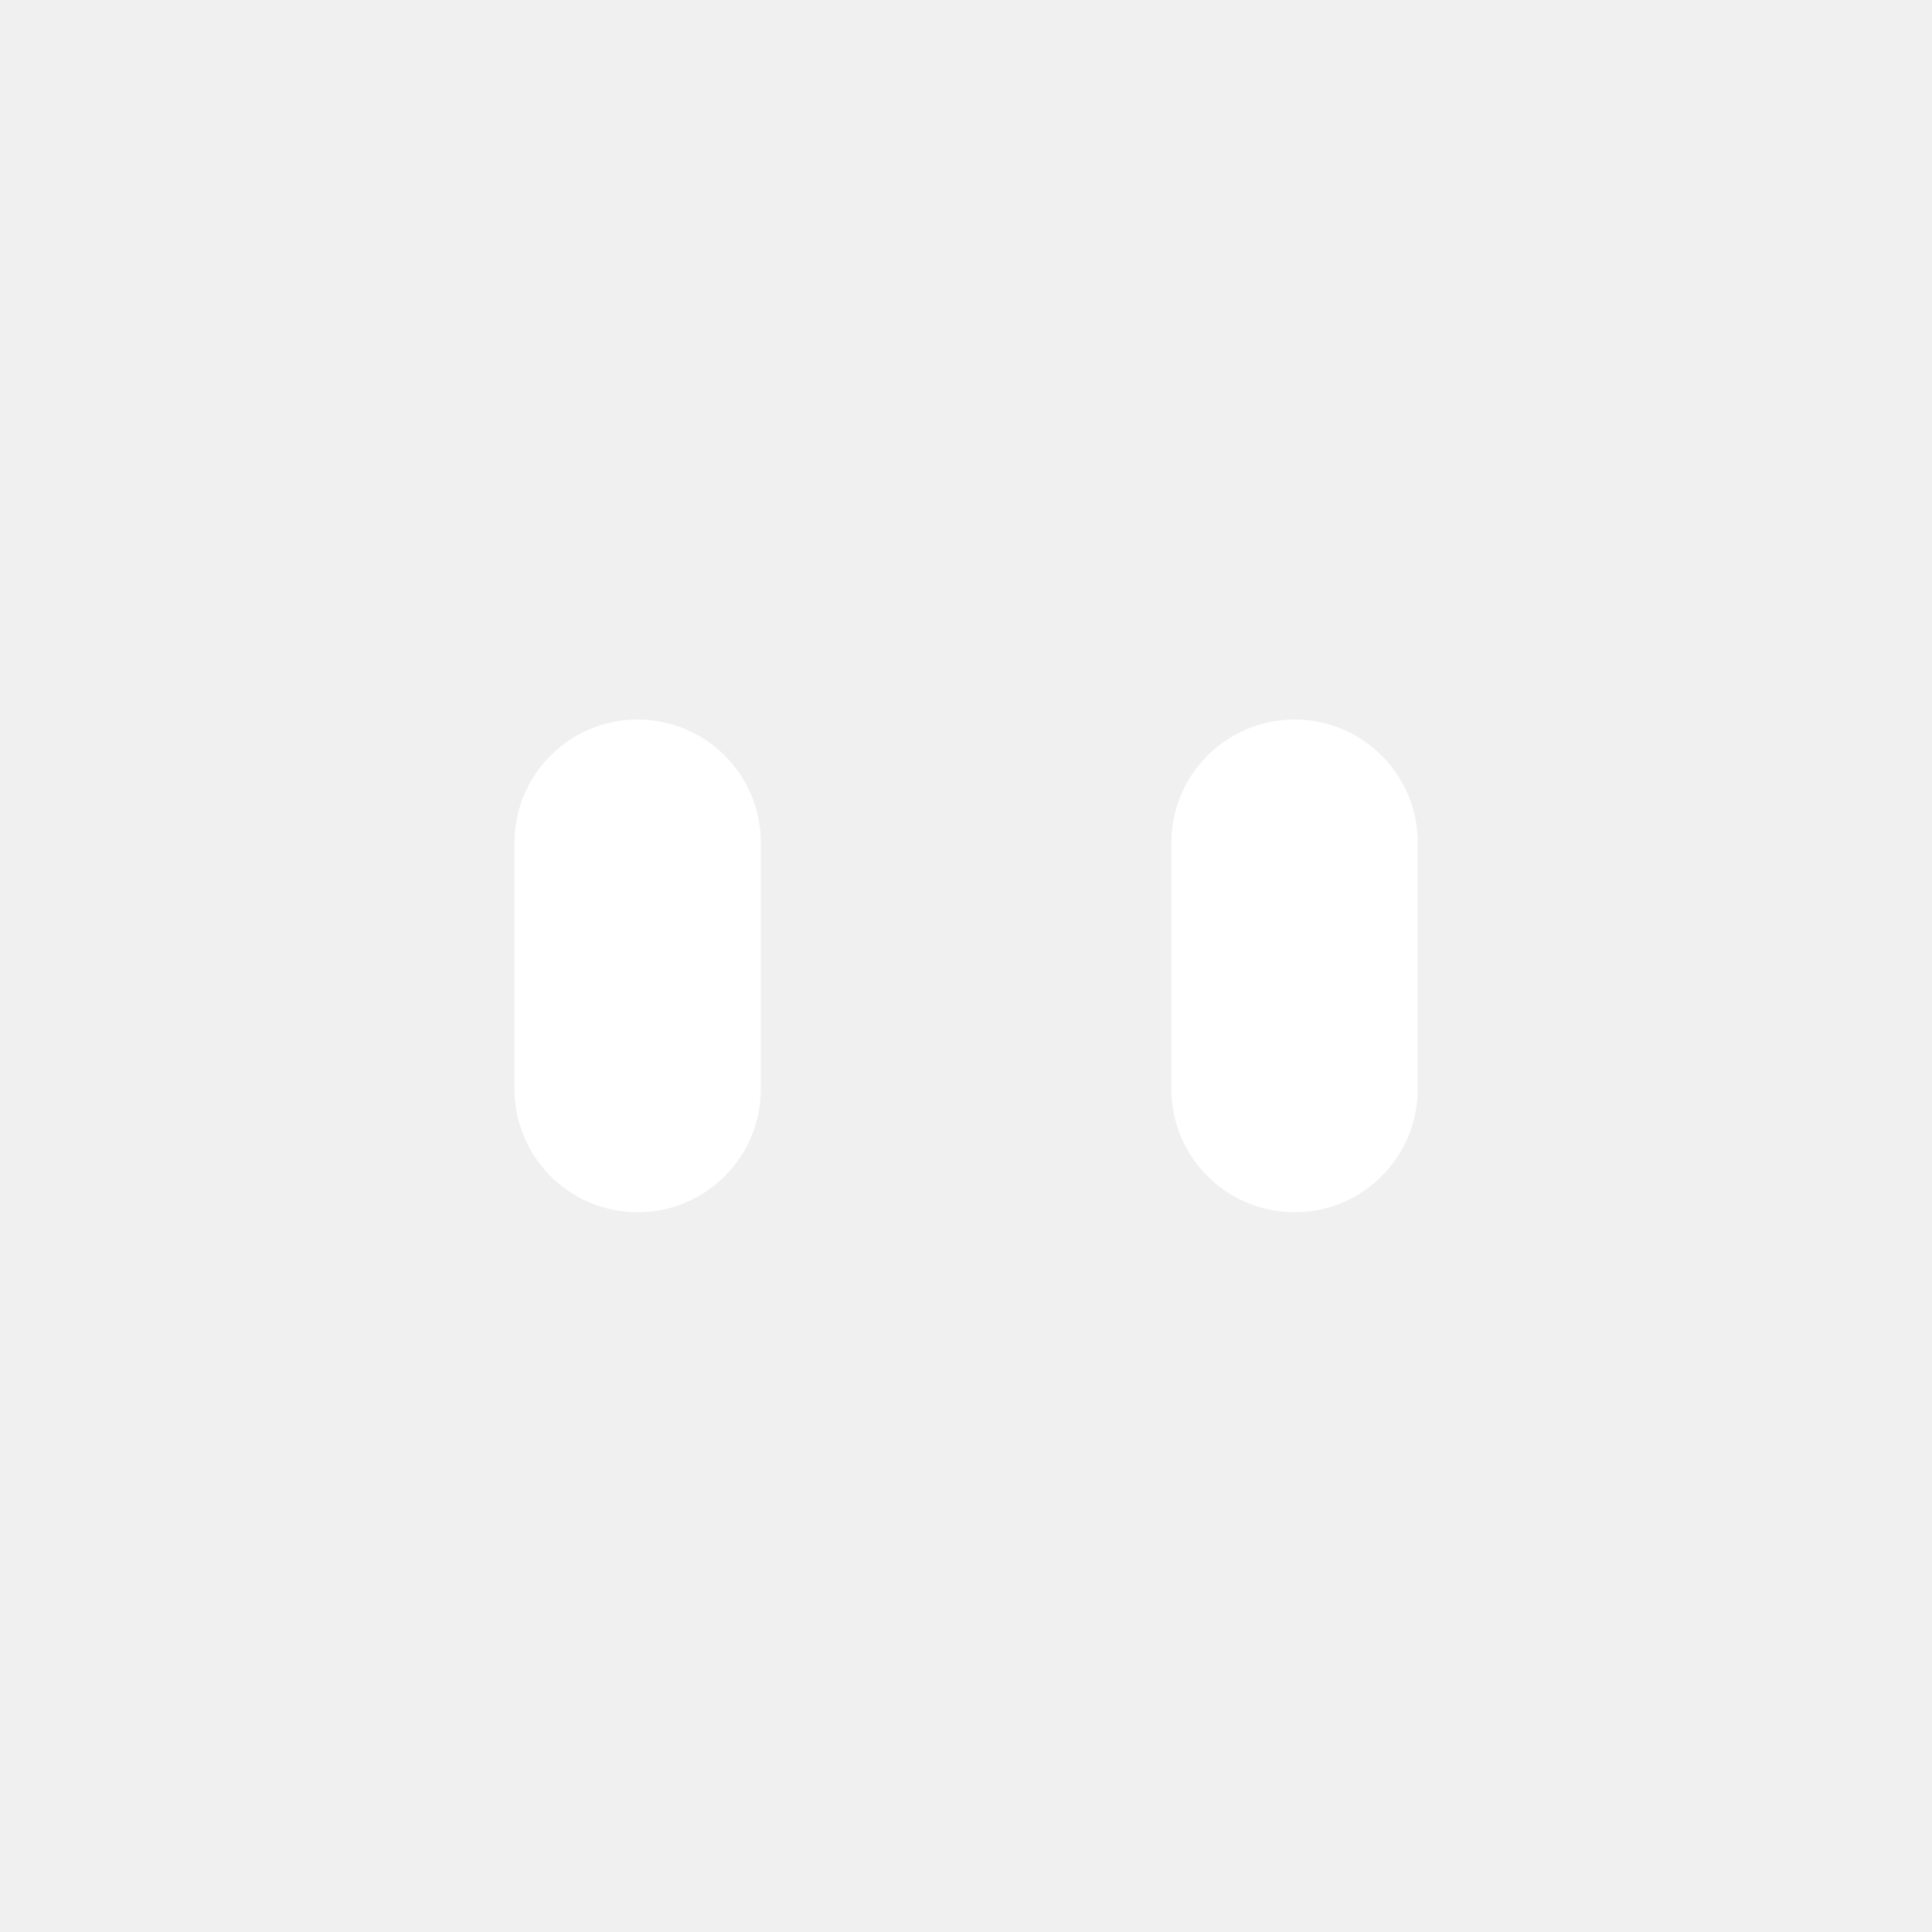
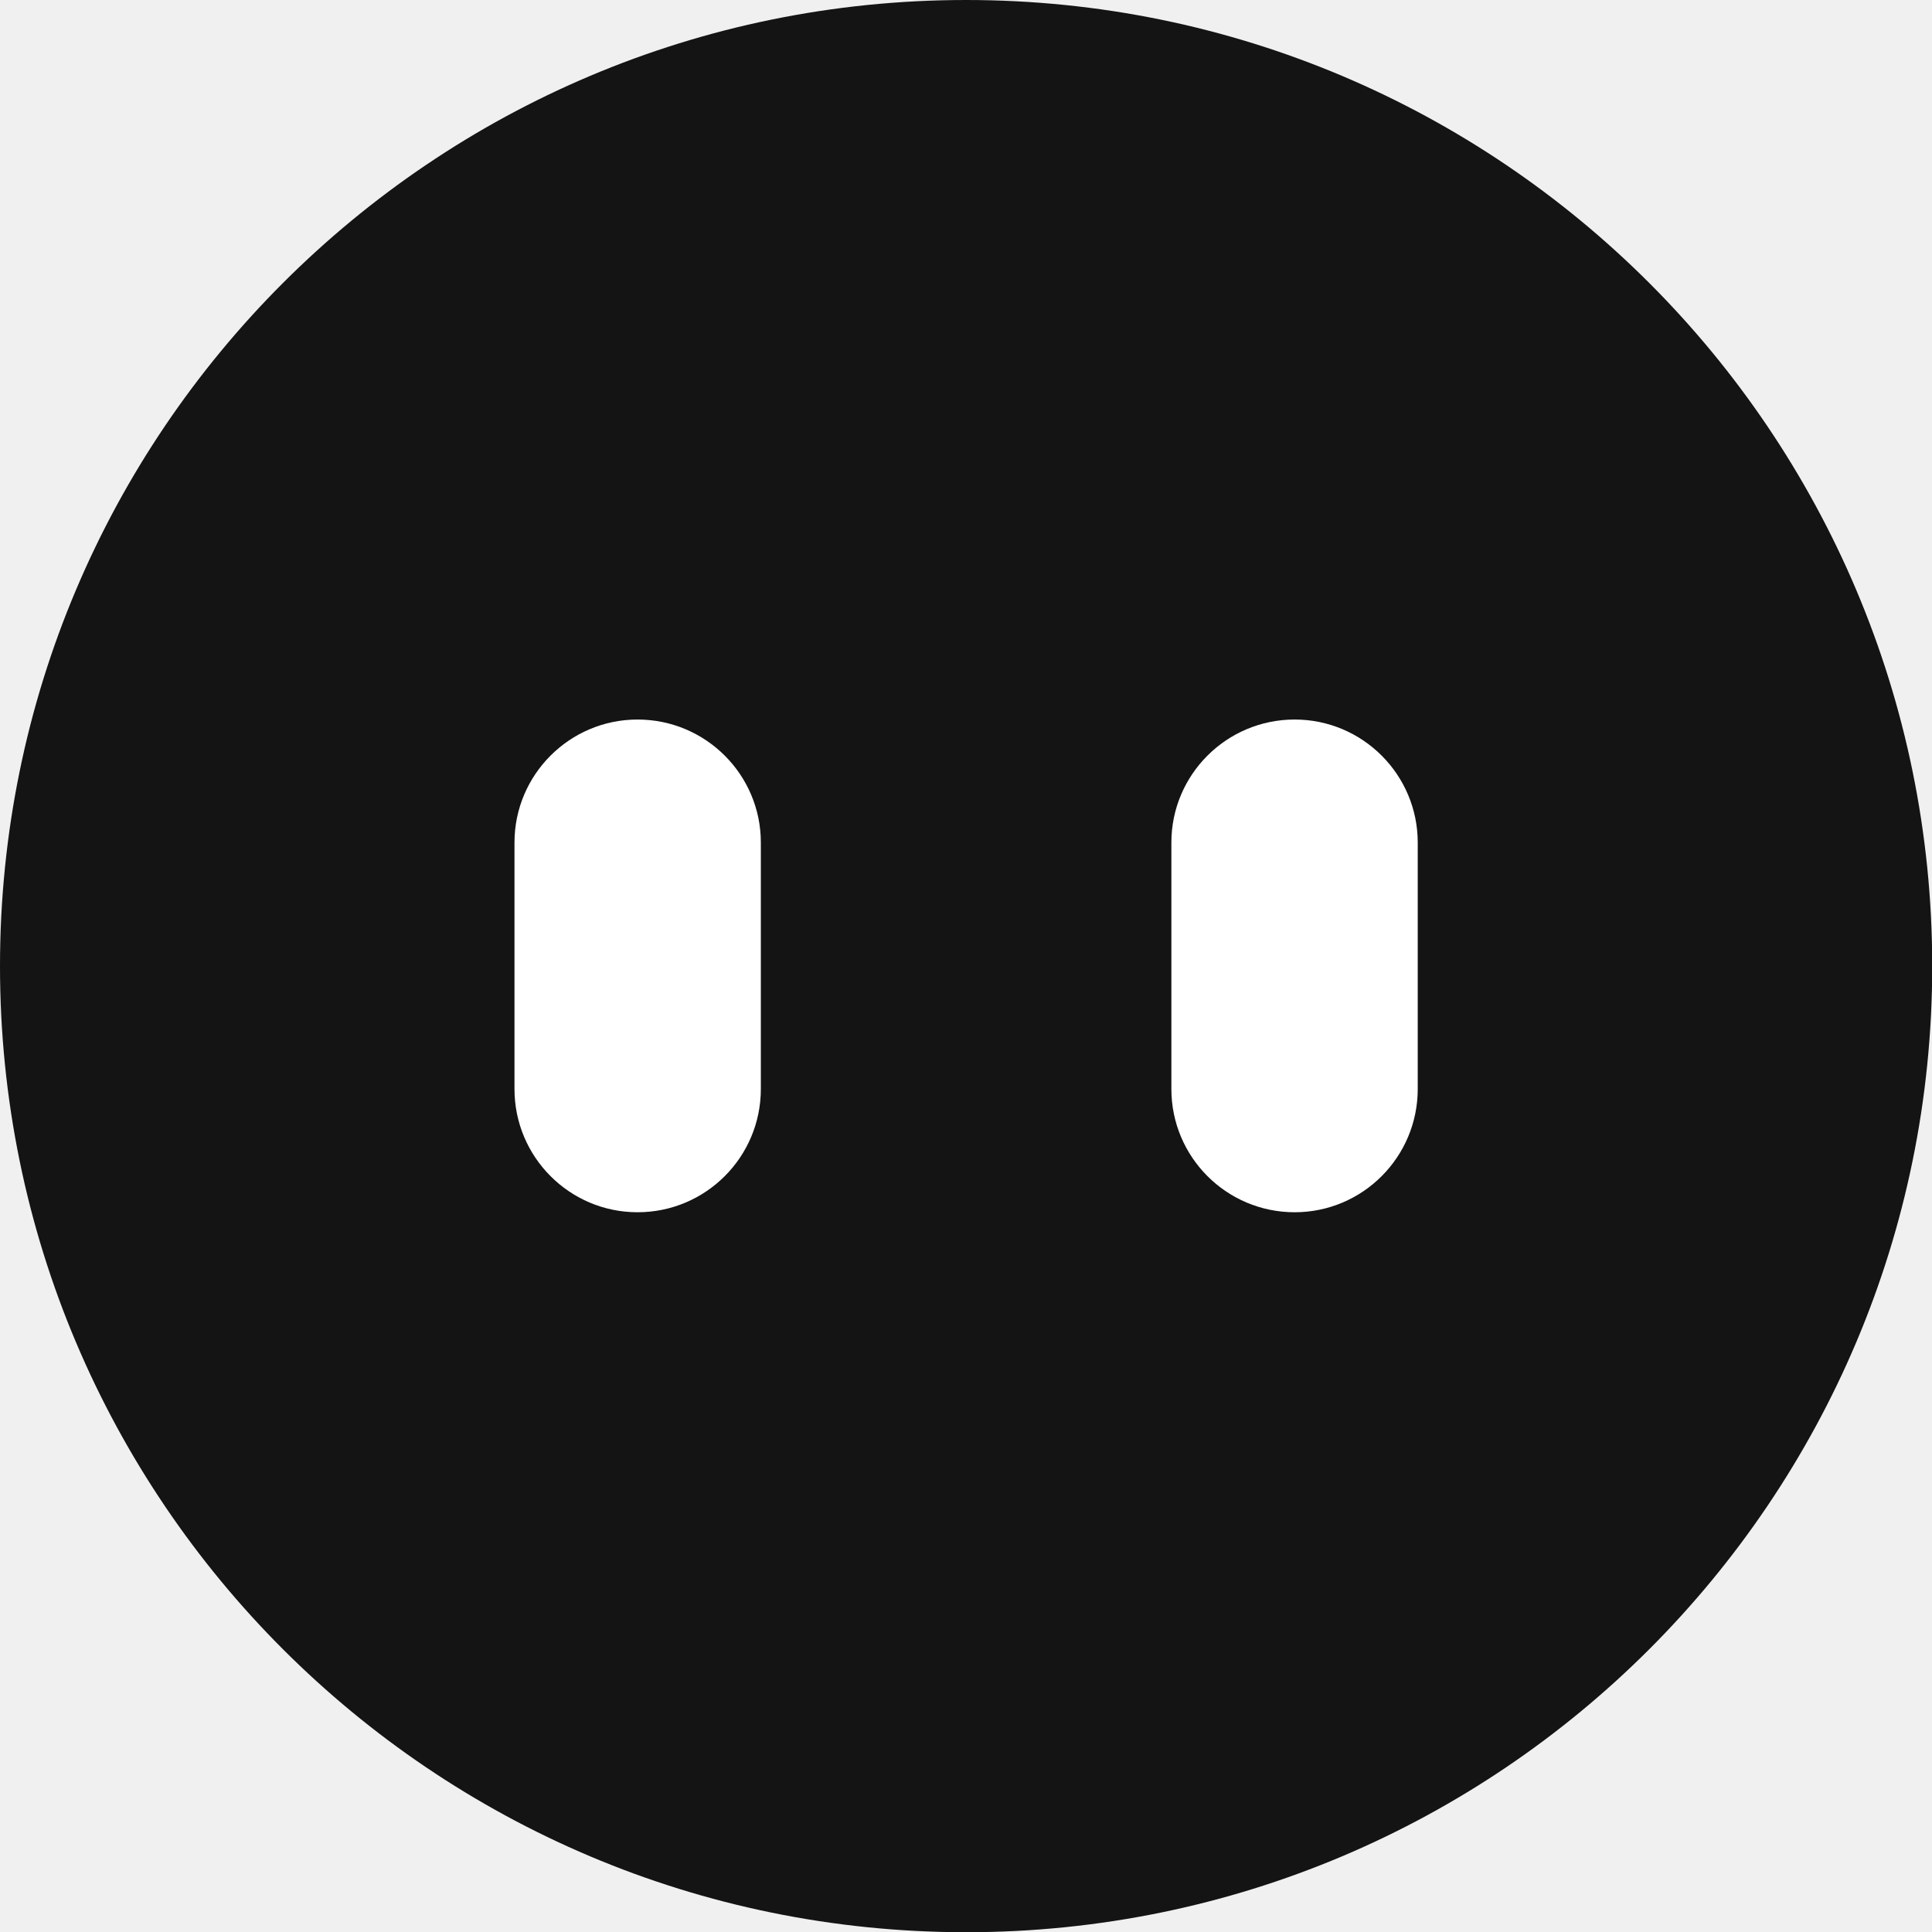
- <svg xmlns="http://www.w3.org/2000/svg" preserveAspectRatio="none" overflow="visible" style="display: block;" width="8.791" height="8.791" viewBox="0 0 8.791 8.791" fill="none">
+ <svg xmlns="http://www.w3.org/2000/svg" width="8.791" height="8.791" viewBox="0 0 8.791 8.791" fill="none">
  <g id="Icon">
+     <circle cx="4.396" cy="4.396" r="4.396" fill="#141414" />
    <path id="Vector" d="M3.462 3.834C3.462 3.525 3.211 3.274 2.901 3.274C2.592 3.274 2.341 3.525 2.341 3.834V4.955C2.341 5.265 2.592 5.516 2.901 5.516C3.211 5.516 3.462 5.265 3.462 4.955V3.834Z" fill="white" />
    <path id="Vector_2" d="M6.451 3.834C6.451 3.525 6.2 3.274 5.891 3.274C5.581 3.274 5.33 3.525 5.33 3.834V4.955C5.33 5.265 5.581 5.516 5.891 5.516C6.2 5.516 6.451 5.265 6.451 4.955V3.834Z" fill="white" />
  </g>
</svg>
